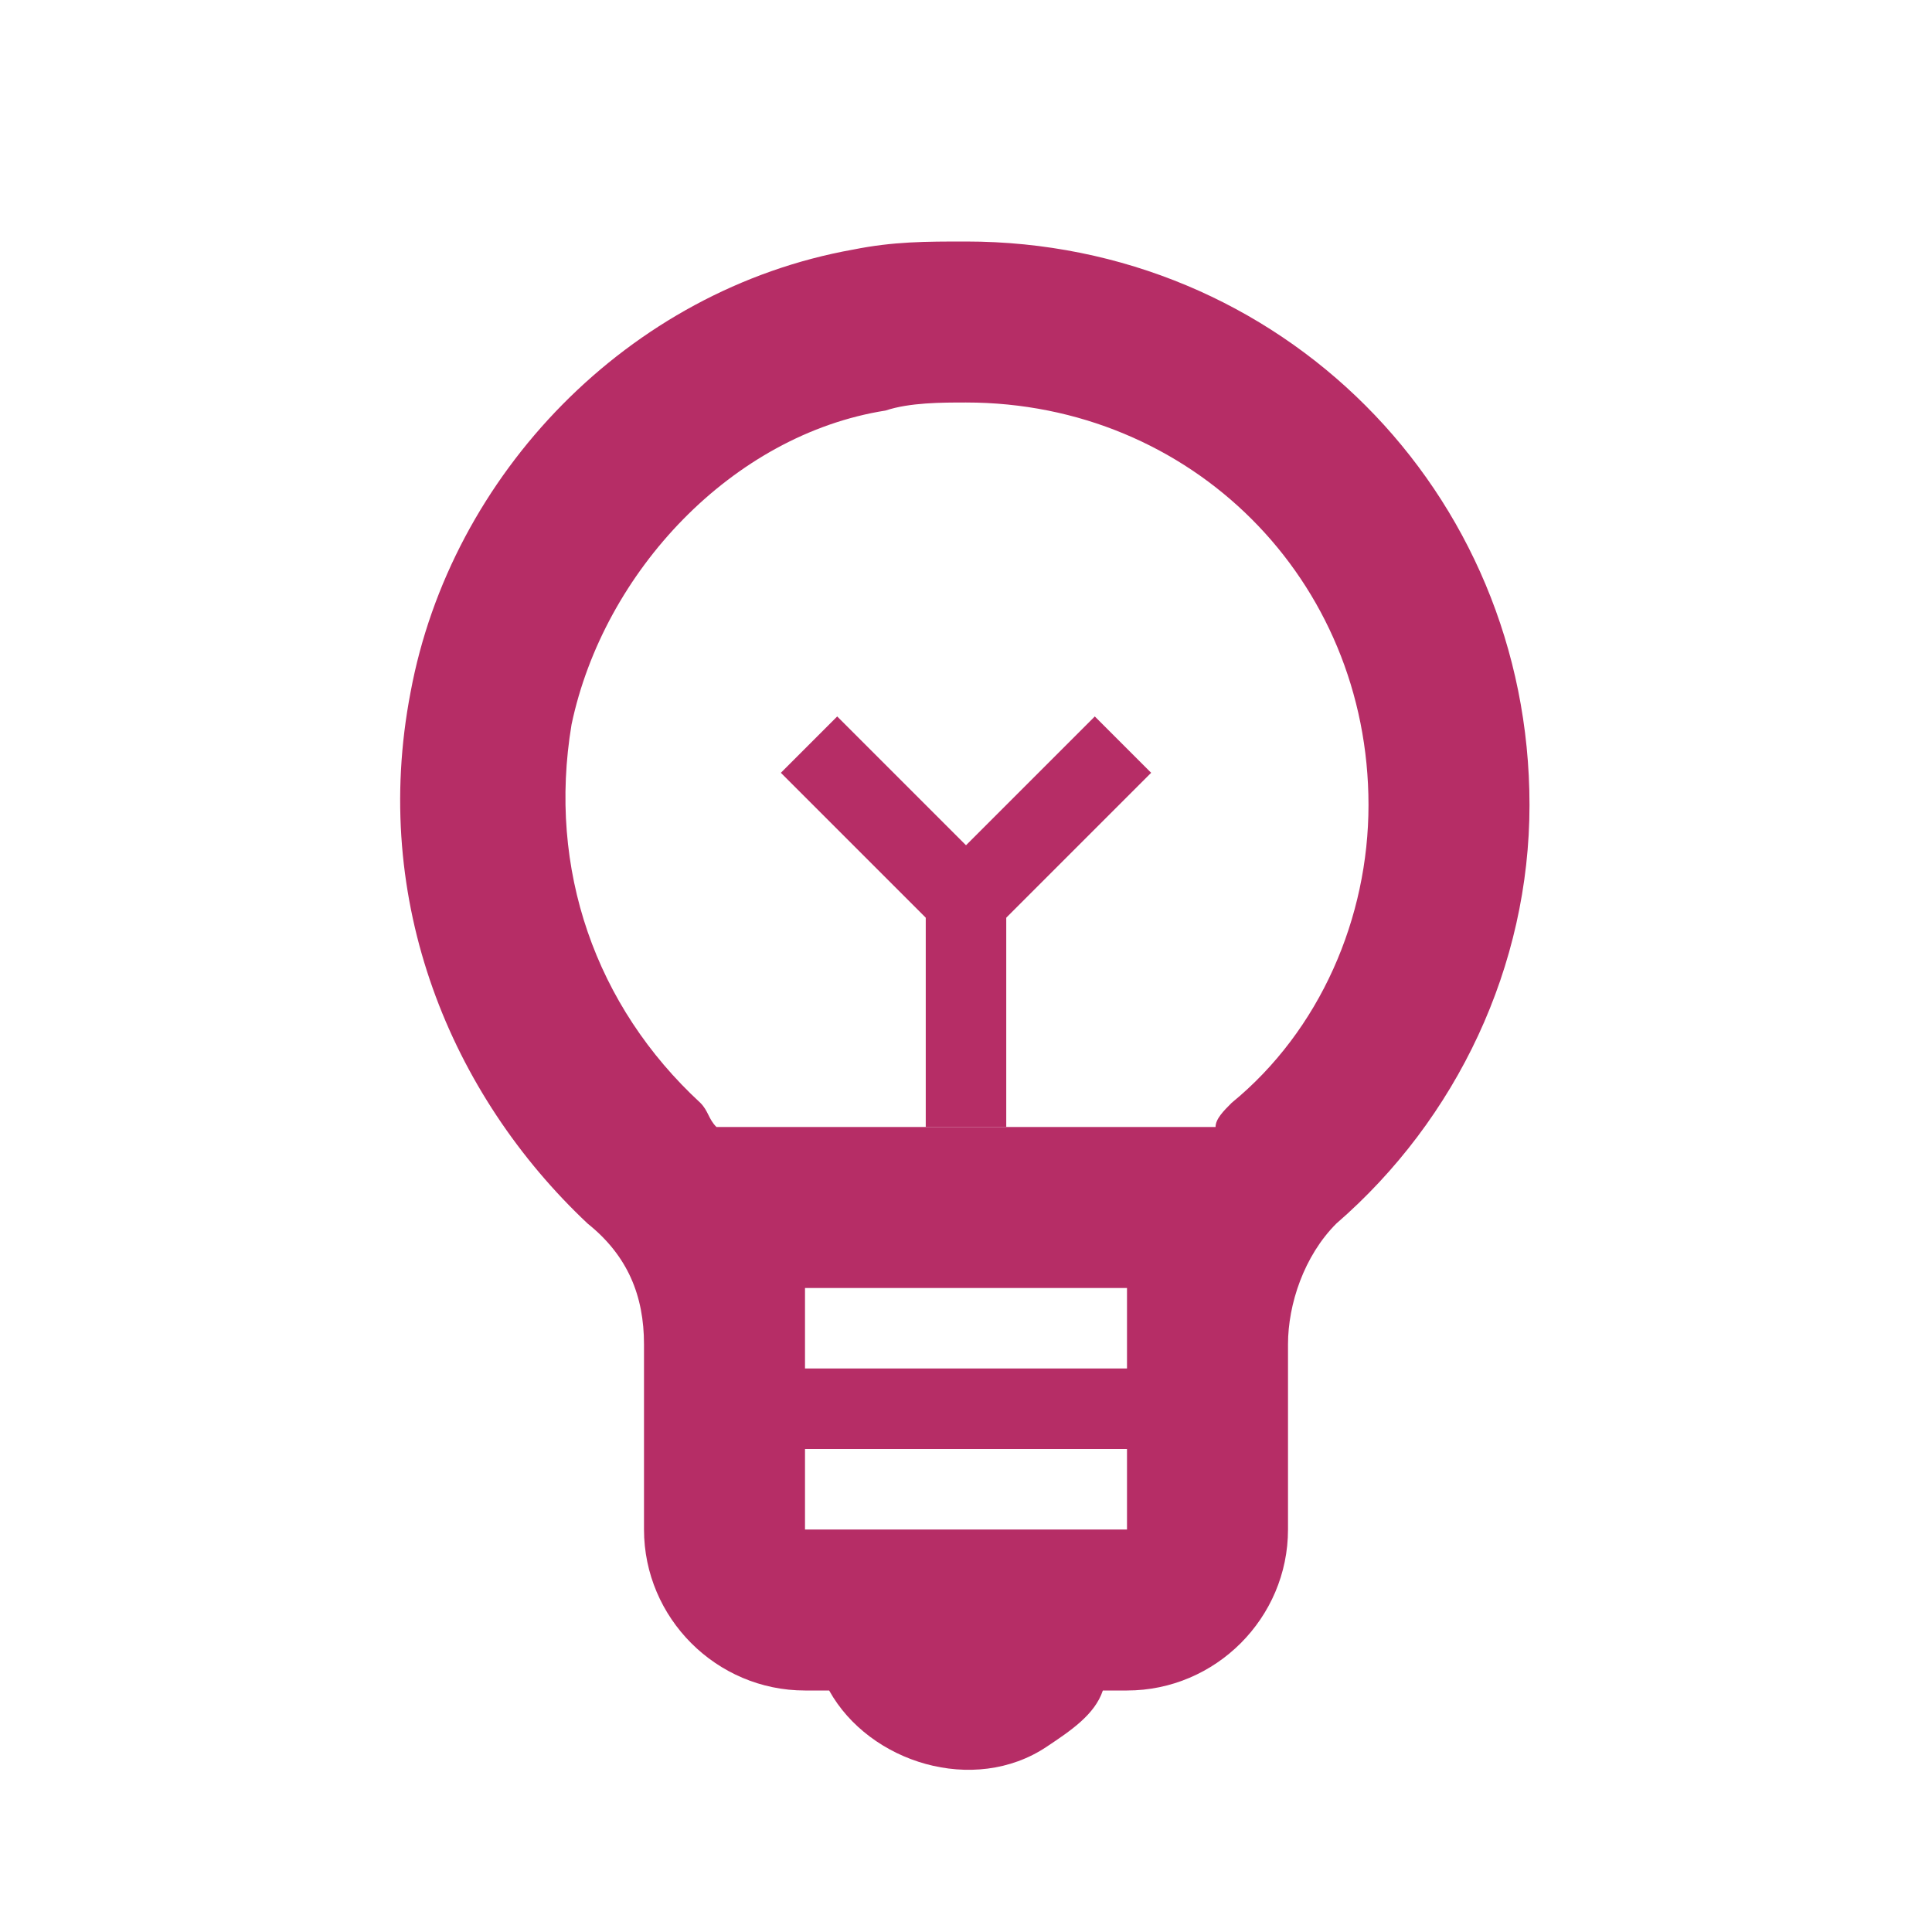
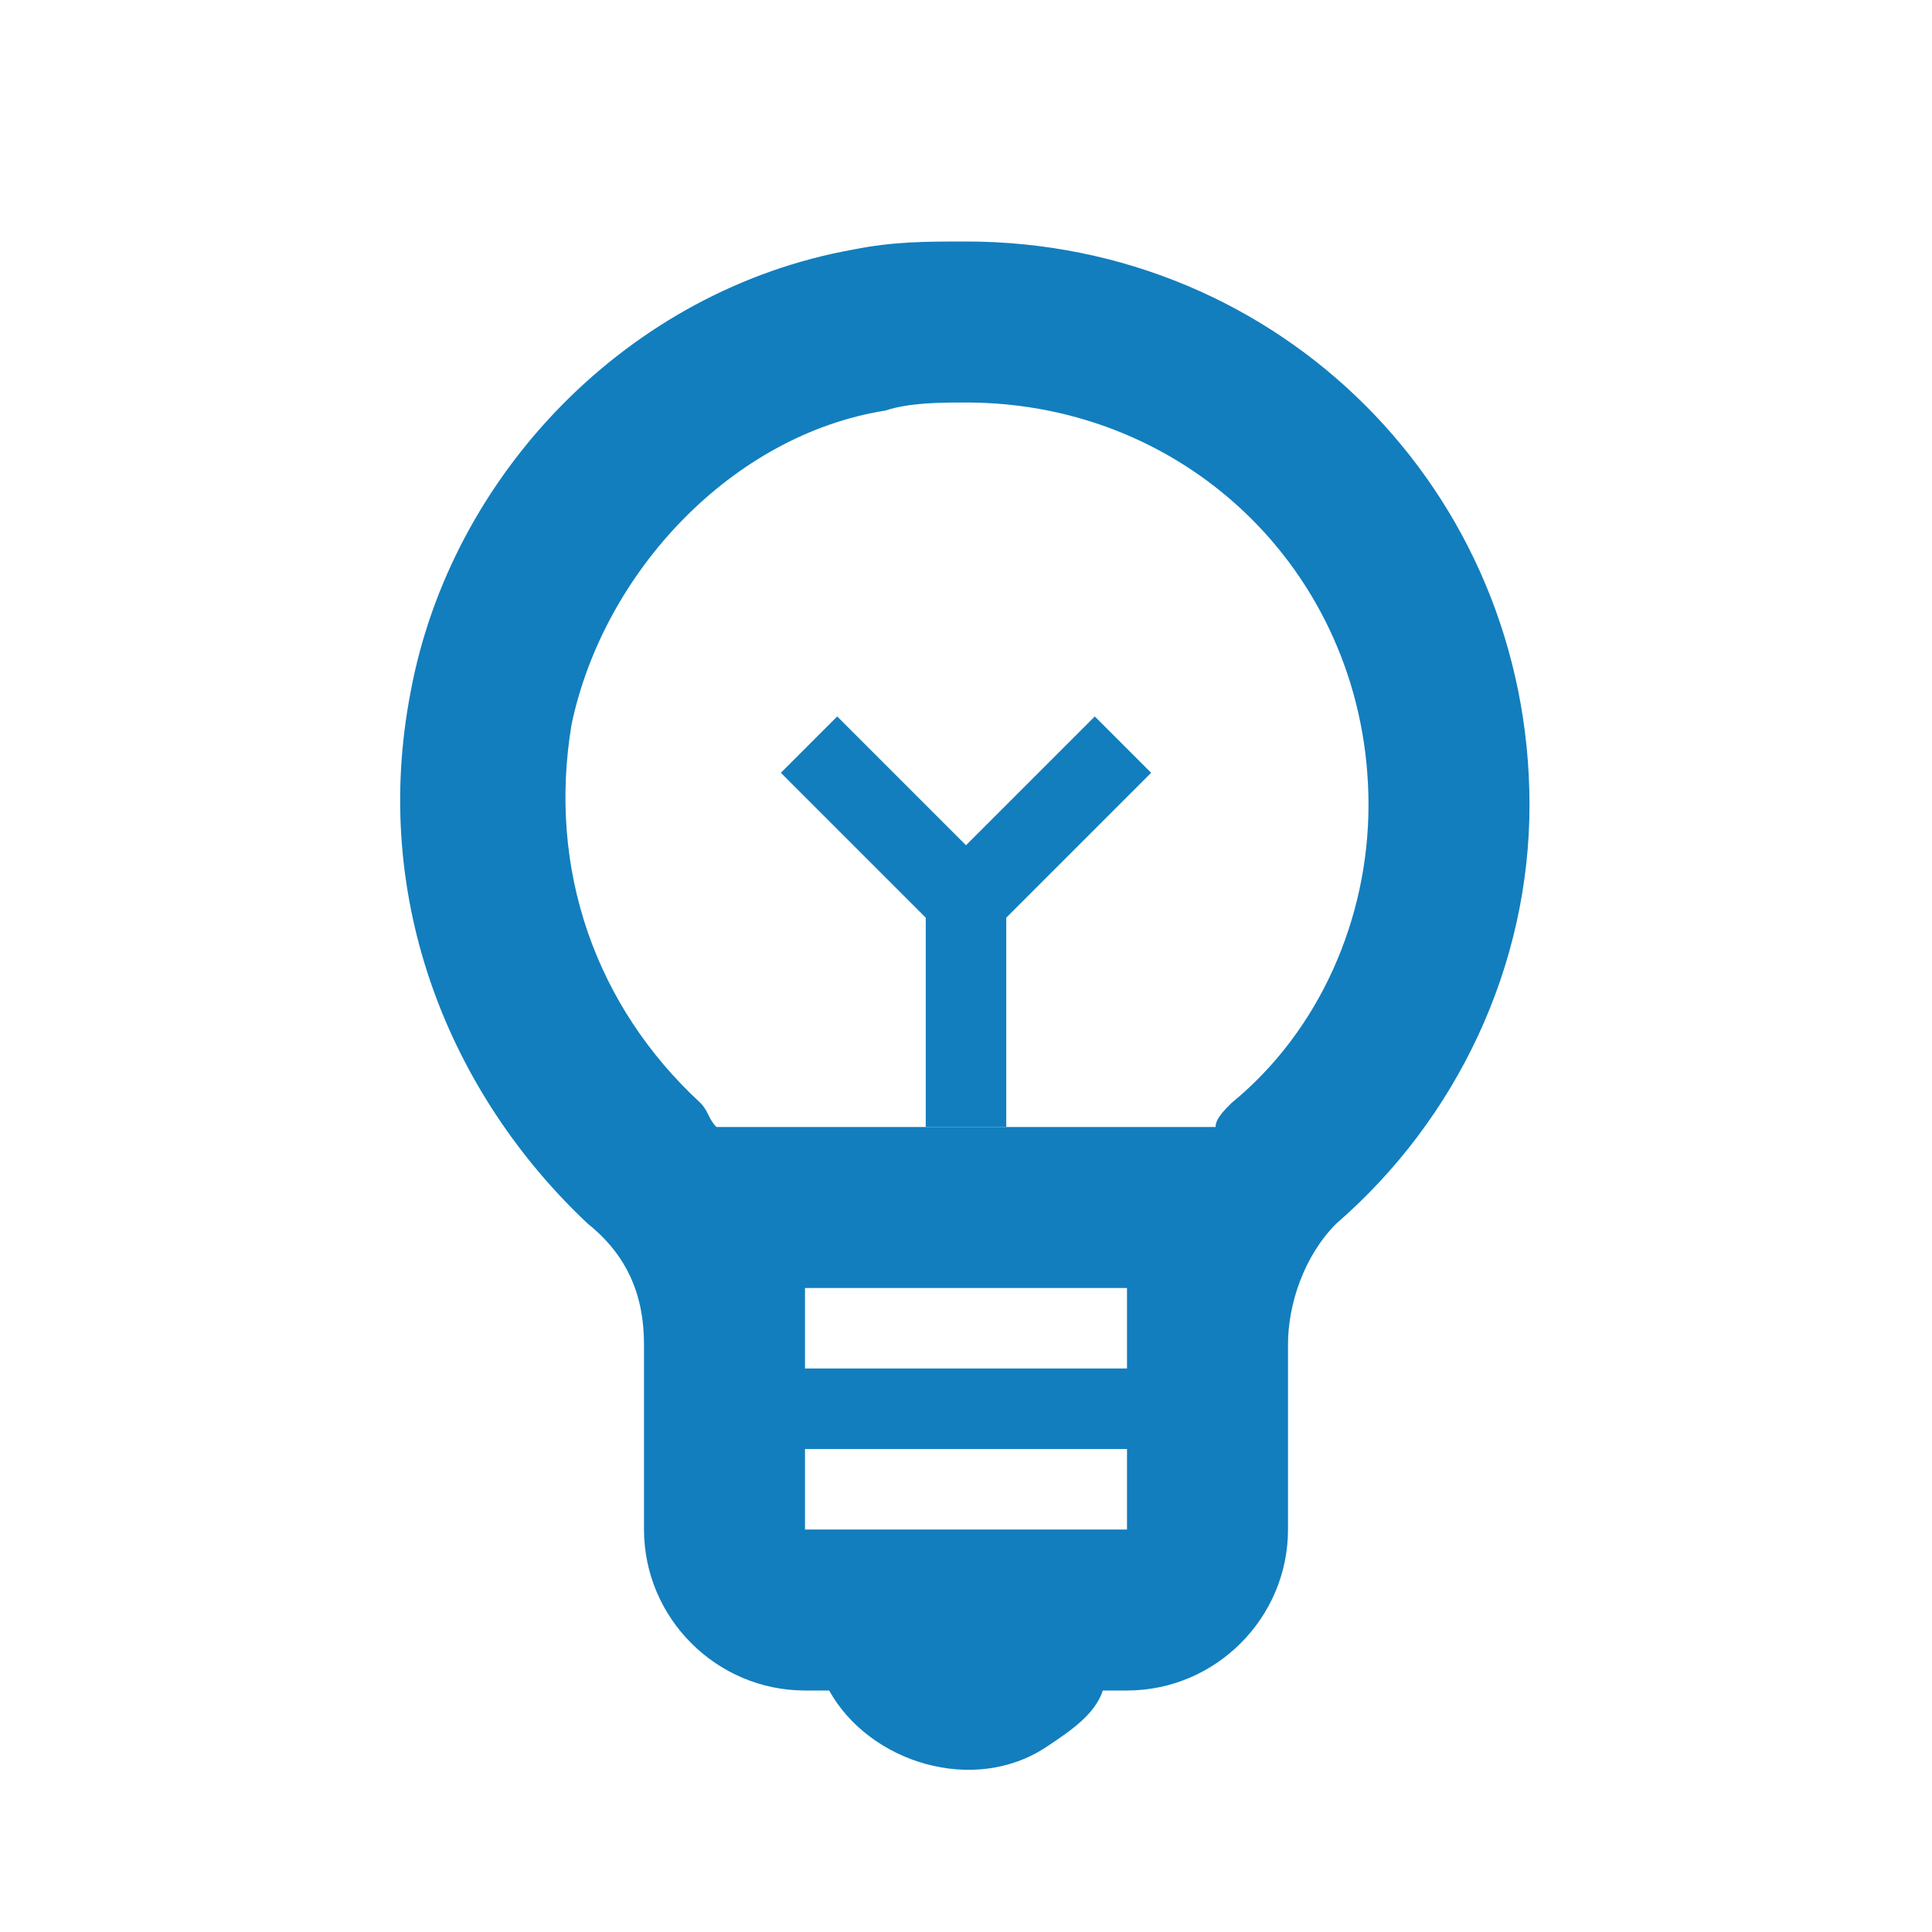
<svg xmlns="http://www.w3.org/2000/svg" version="1.1" id="圖層_1" x="0px" y="0px" viewBox="0 0 24 24" style="enable-background:new 0 0 24 24;" xml:space="preserve">
  <style type="text/css">
- 	.st0{fill:#B62D66;}
+ 	.st0{fill:#127ebe;}
</style>
  <path class="st0" d="M12,3c-0.5,0-0.9,0-1.4,0.1c-2.8,0.5-5,2.8-5.5,5.5c-0.5,2.6,0.5,5,2.2,6.6C7.8,15.6,8,16.1,8,16.7V19  c0,1.1,0.9,2,2,2h0.3c0.5,0.9,1.8,1.3,2.7,0.7c0.3-0.2,0.6-0.4,0.7-0.7H14c1.1,0,2-0.9,2-2v-2.3c0-0.5,0.2-1.1,0.6-1.5  C18.1,13.9,19,12,19,10C19,6.1,15.9,3,12,3z M14,17h-4v-1h4V17z M10,19v-1h4v1H10z M15.3,13.7c-0.1,0.1-0.2,0.2-0.2,0.3H8.9  c-0.1-0.1-0.1-0.2-0.2-0.3C7.4,12.5,6.8,10.8,7.1,9c0.4-1.9,2-3.6,3.9-3.9C11.3,5,11.7,5,12,5c2.8,0,5,2.2,5,5  C17,11.4,16.4,12.8,15.3,13.7z" />
  <path class="st0" d="M11.5,11h1v3h-1V11z" />
  <path class="st0" d="M9.7,9.6l0.7-0.7l2.1,2.1l-0.7,0.7L9.7,9.6z" />
  <path class="st0" d="M12.2,11.7L11.5,11l2.1-2.1l0.7,0.7L12.2,11.7z" />
</svg>
